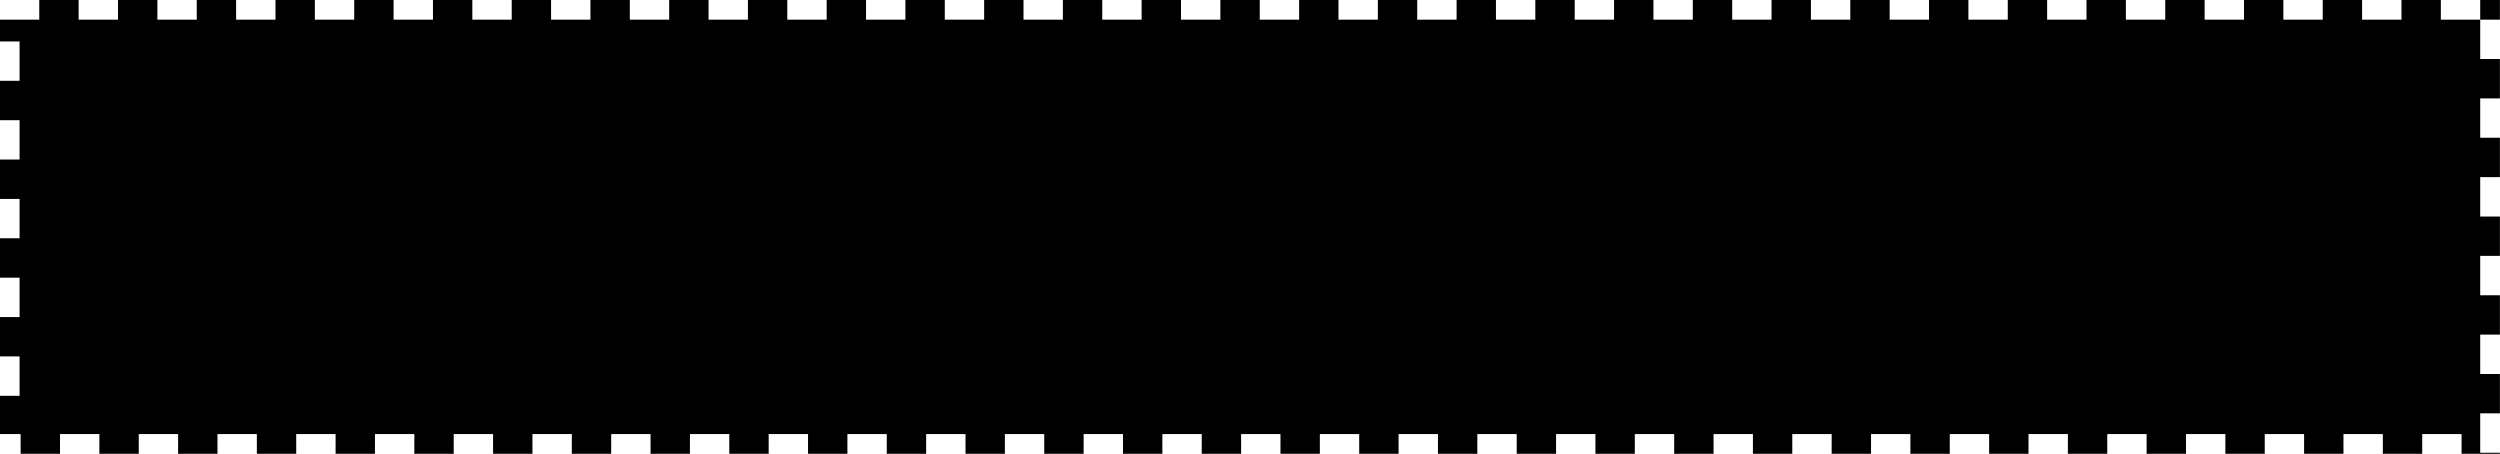
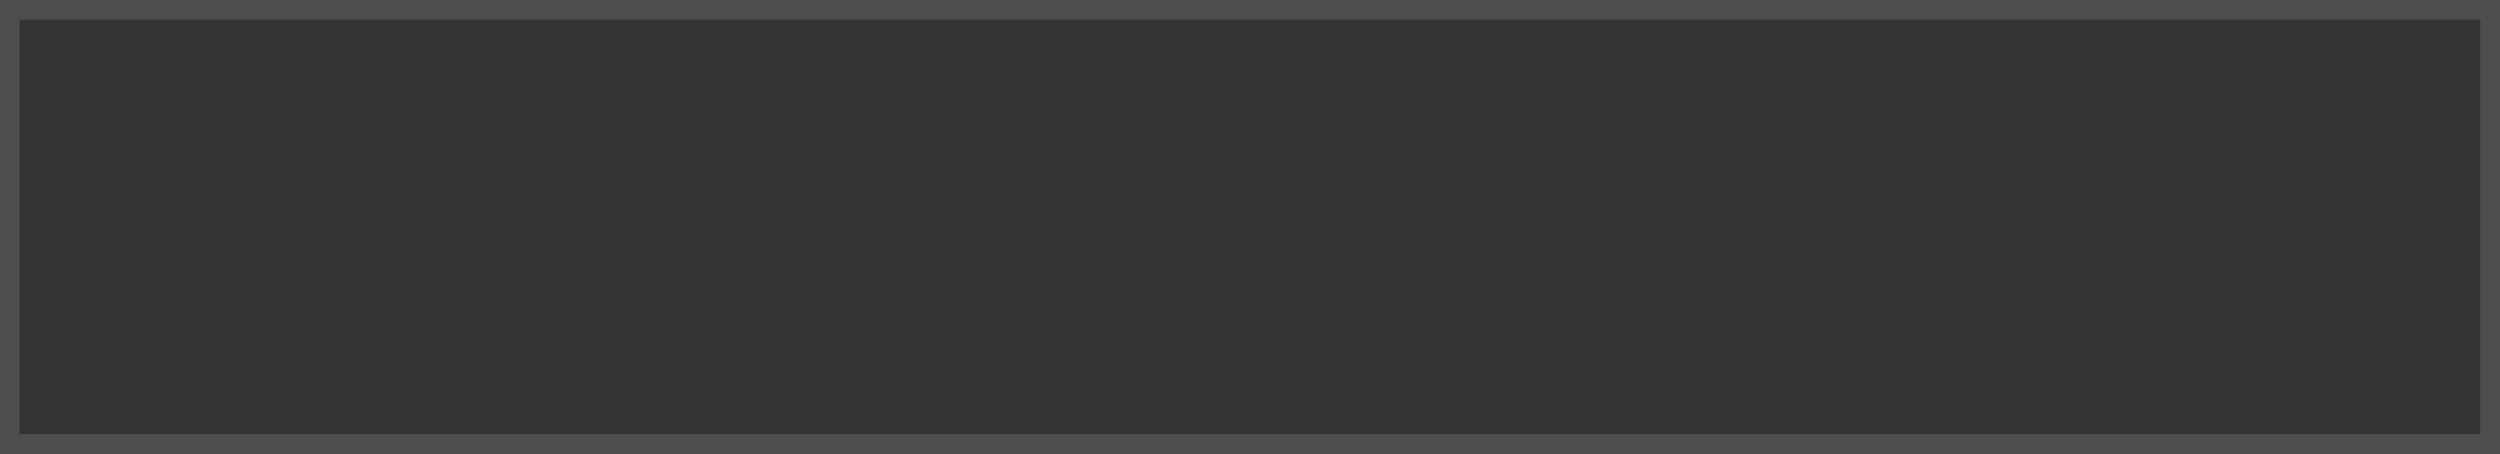
<svg xmlns="http://www.w3.org/2000/svg" width="9.525mm" height="1.729mm" viewBox="0 0 9.525 1.729" version="1.1" id="svg3504">
  <defs id="defs3498">
    <marker orient="auto" refY="0.0" refX="0.0" id="Arrow1Lend" style="overflow:visible;">
      <path id="path4058" d="M 0.0,0.0 L 5.0,-5.0 L -12.5,0.0 L 5.0,5.0 L 0.0,0.0 z " style="fill-rule:evenodd;stroke:#000000;stroke-width:1.0pt;" transform="scale(0.8) rotate(180) translate(12.5,0)" />
    </marker>
  </defs>
  <g id="layer1" transform="translate(337.3816,95.44788)">
-     <rect y="-95.448" x="-337.382" height="1.729" width="9.525" id="rect8218" style="clip-rule:evenodd;display:inline;fill:#000000;fill-opacity:1;stroke:#ffffff;stroke-width:0.15;stroke-linecap:butt;stroke-linejoin:round;stroke-miterlimit:4;stroke-dasharray:0.15, 0.15;stroke-opacity:1;stroke-dashoffset:0" />
+     <rect y="-95.448" x="-337.382" height="1.729" width="9.525" id="rect8218" style="clip-rule:evenodd;display:inline;fill:#333333;fill-opacity:1;stroke:#4d4d4d;stroke-width:0.15;stroke-linecap:butt;stroke-linejoin:round;stroke-miterlimit:4;stroke-dasharray:none;stroke-opacity:1;stroke-dashoffset:0" />
  </g>
</svg>
